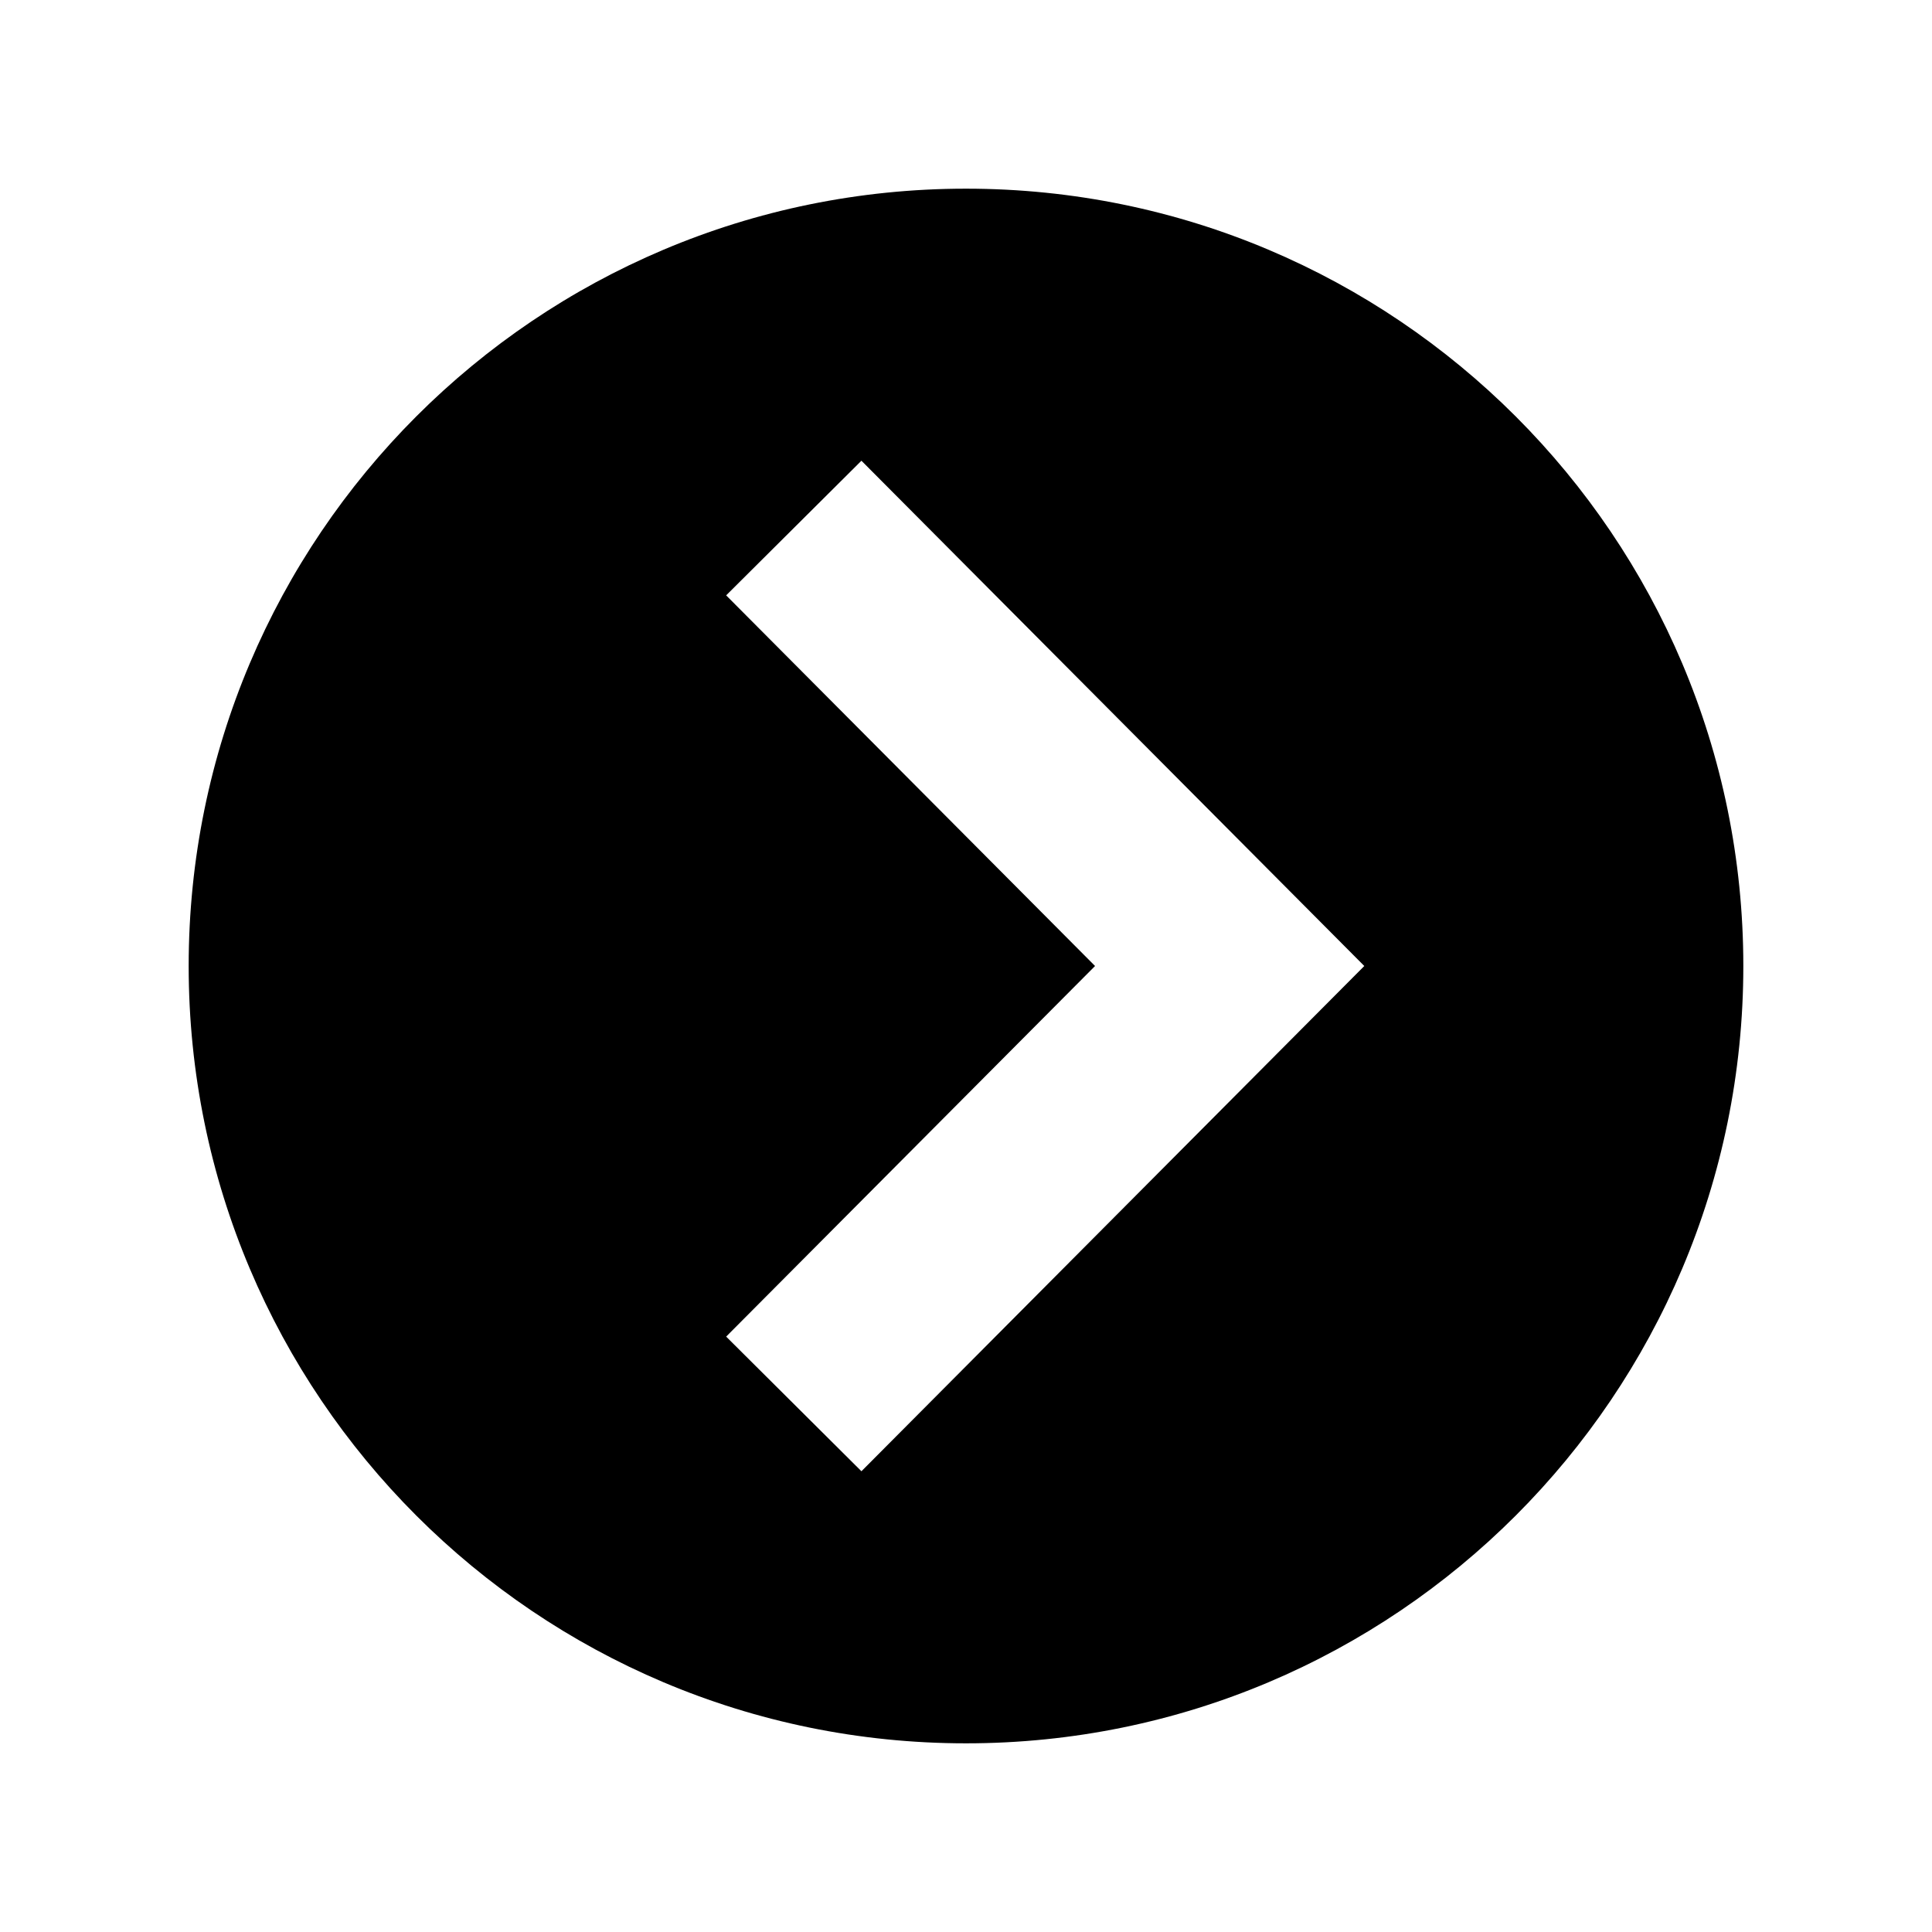
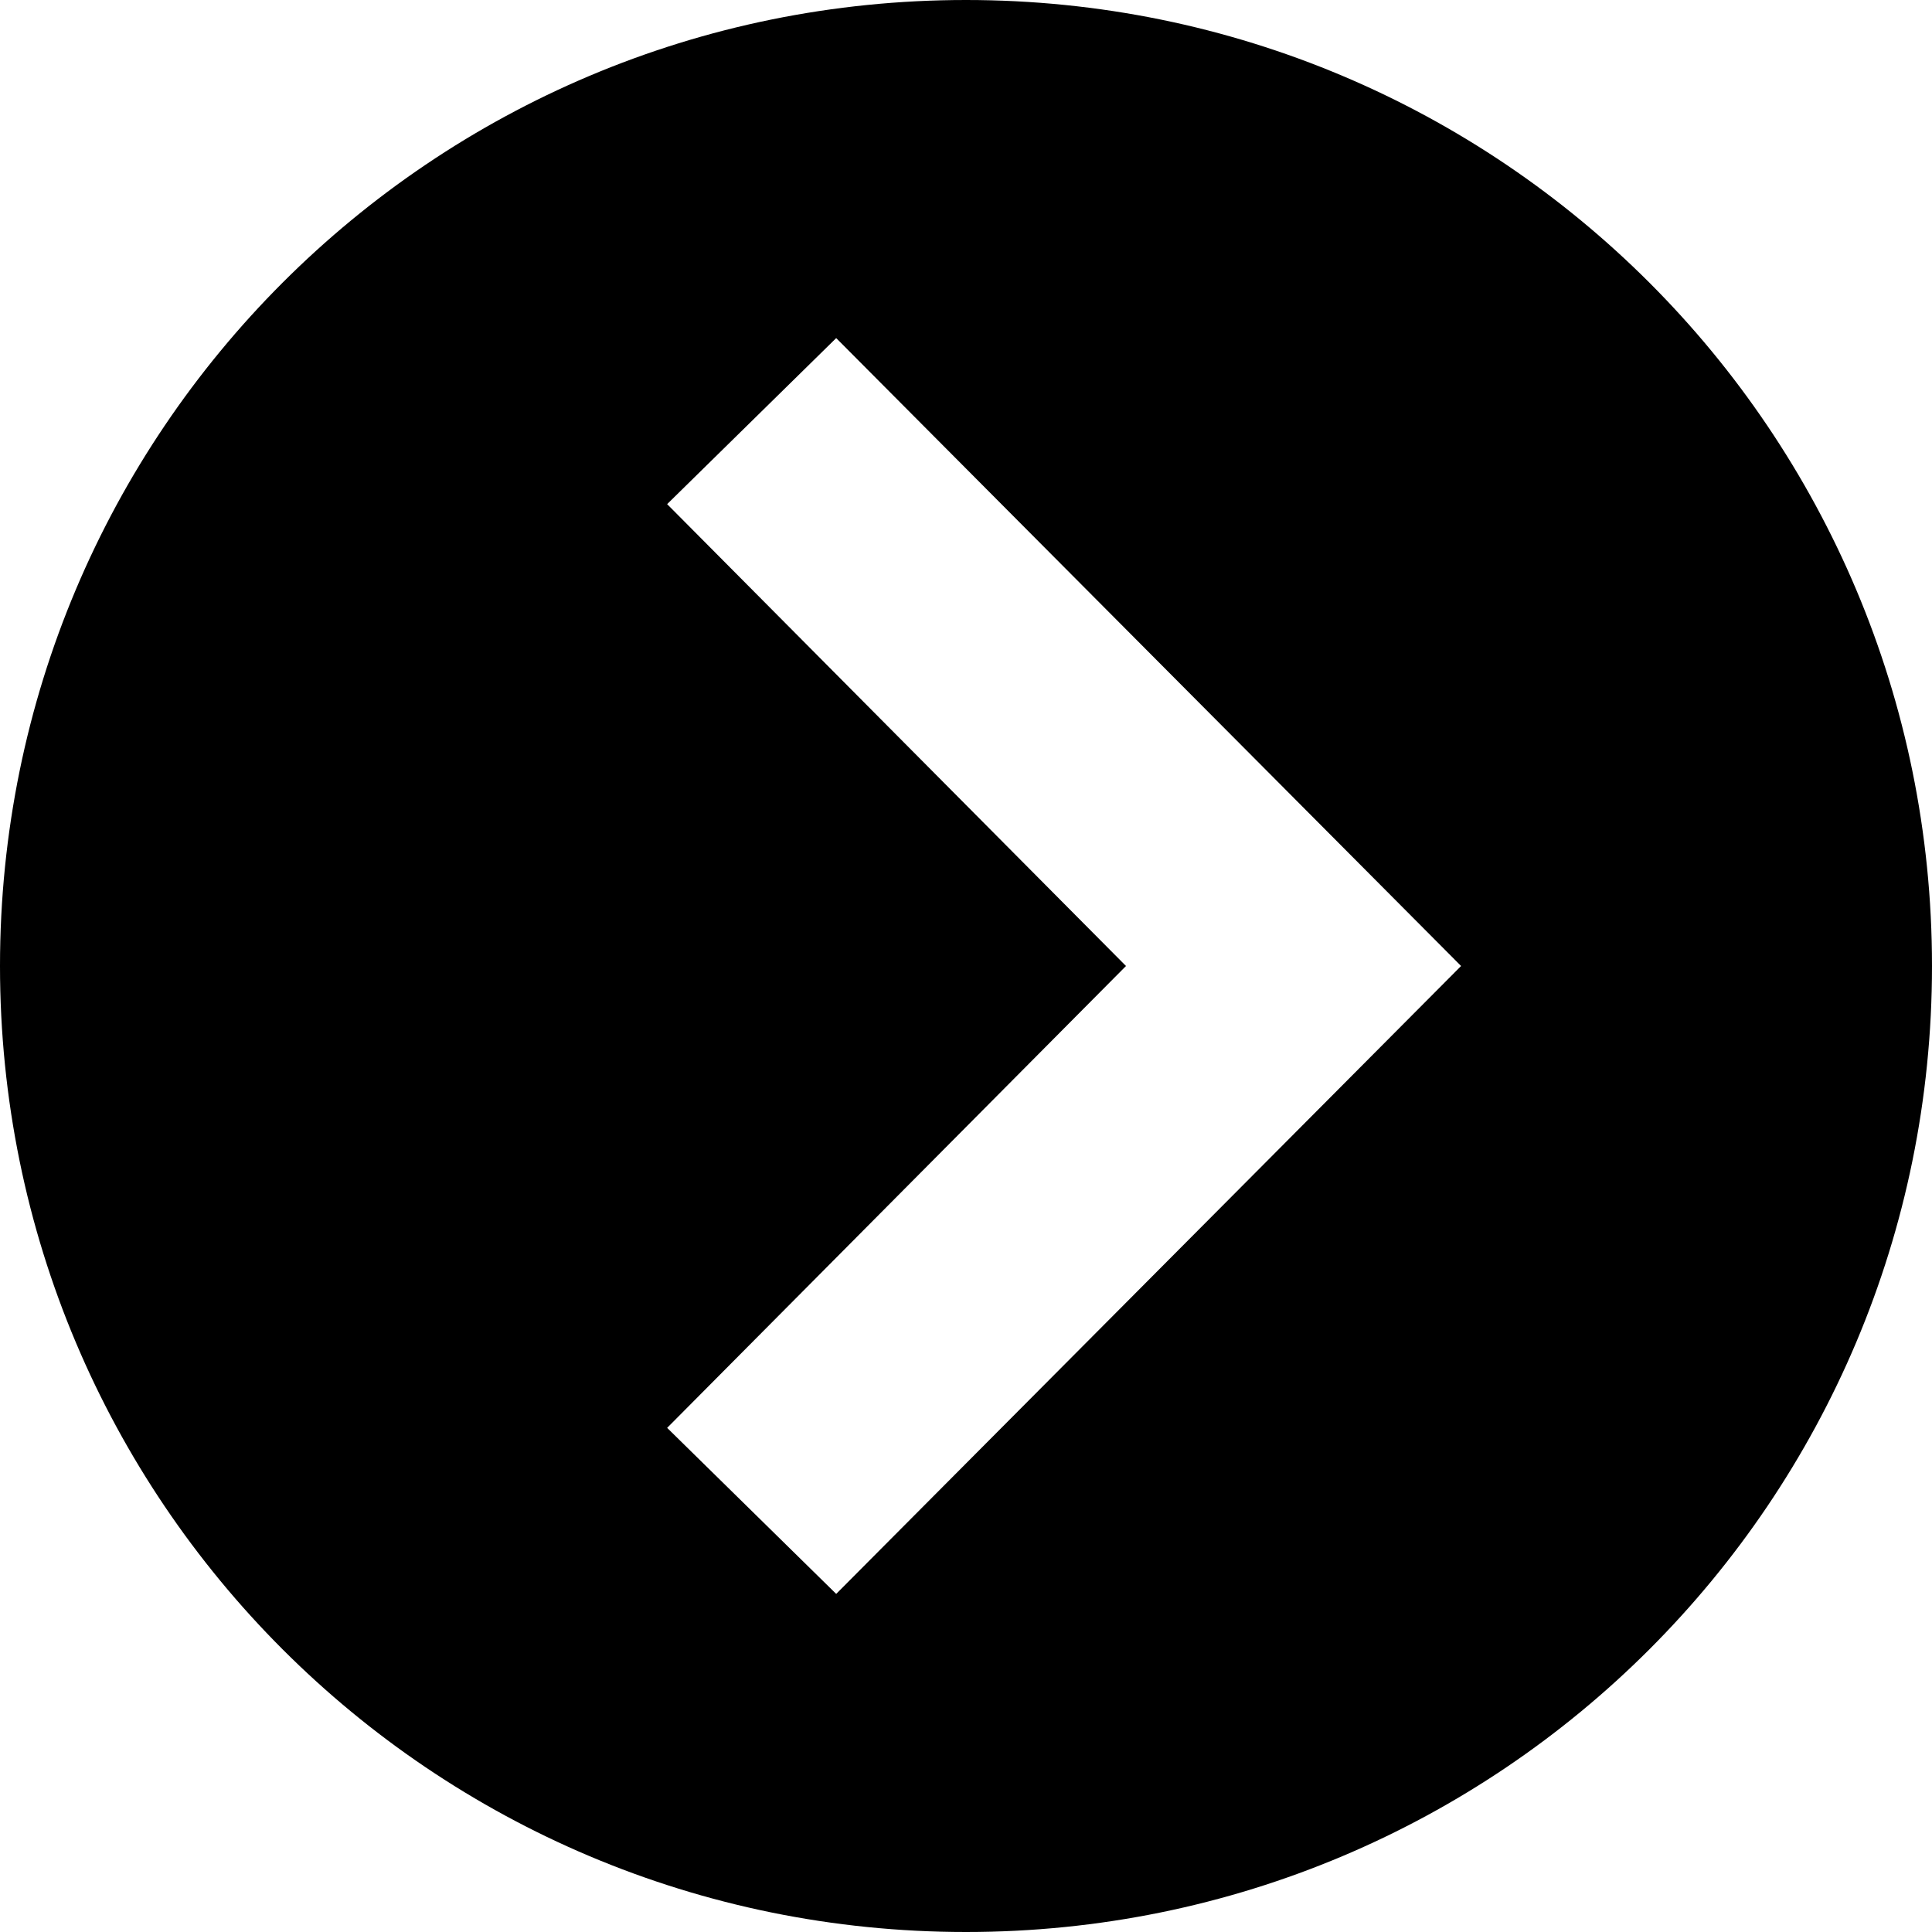
- <svg xmlns="http://www.w3.org/2000/svg" version="1.1" id="Layer_1" x="0px" y="0px" width="64px" height="64px" viewBox="224 224 64 64" enable-background="new 224 224 64 64" xml:space="preserve">
-   <path id="arrow-27-icon" d="M256,230.25c-14.221,0-25.75,11.529-25.75,25.75s11.529,25.75,25.75,25.75  c14.221,0,25.75-11.529,25.75-25.75S270.221,230.25,256,230.25z M252.536,272.737l-4.481-4.46L260.275,256l-12.22-12.278l4.481-4.46  L269.194,256L252.536,272.737z" />
+ <svg xmlns="http://www.w3.org/2000/svg" version="1.1" id="Layer_1" x="0px" y="0px" viewBox="0 0 64 64" enable-background="new 0 0 64 64" xml:space="preserve">
+   <path id="arrow-27-icon" d="M32,0C14.3,0,0,14.3,0,32c0,17.7,14.3,32,32,32c17.7,0,32-14.3,32-32S49.7,0,32,0z M27.7,52.8l-5.6-5.5  L37.3,32L22.1,16.7l5.6-5.5L48.4,32L27.7,52.8z" />
</svg>
